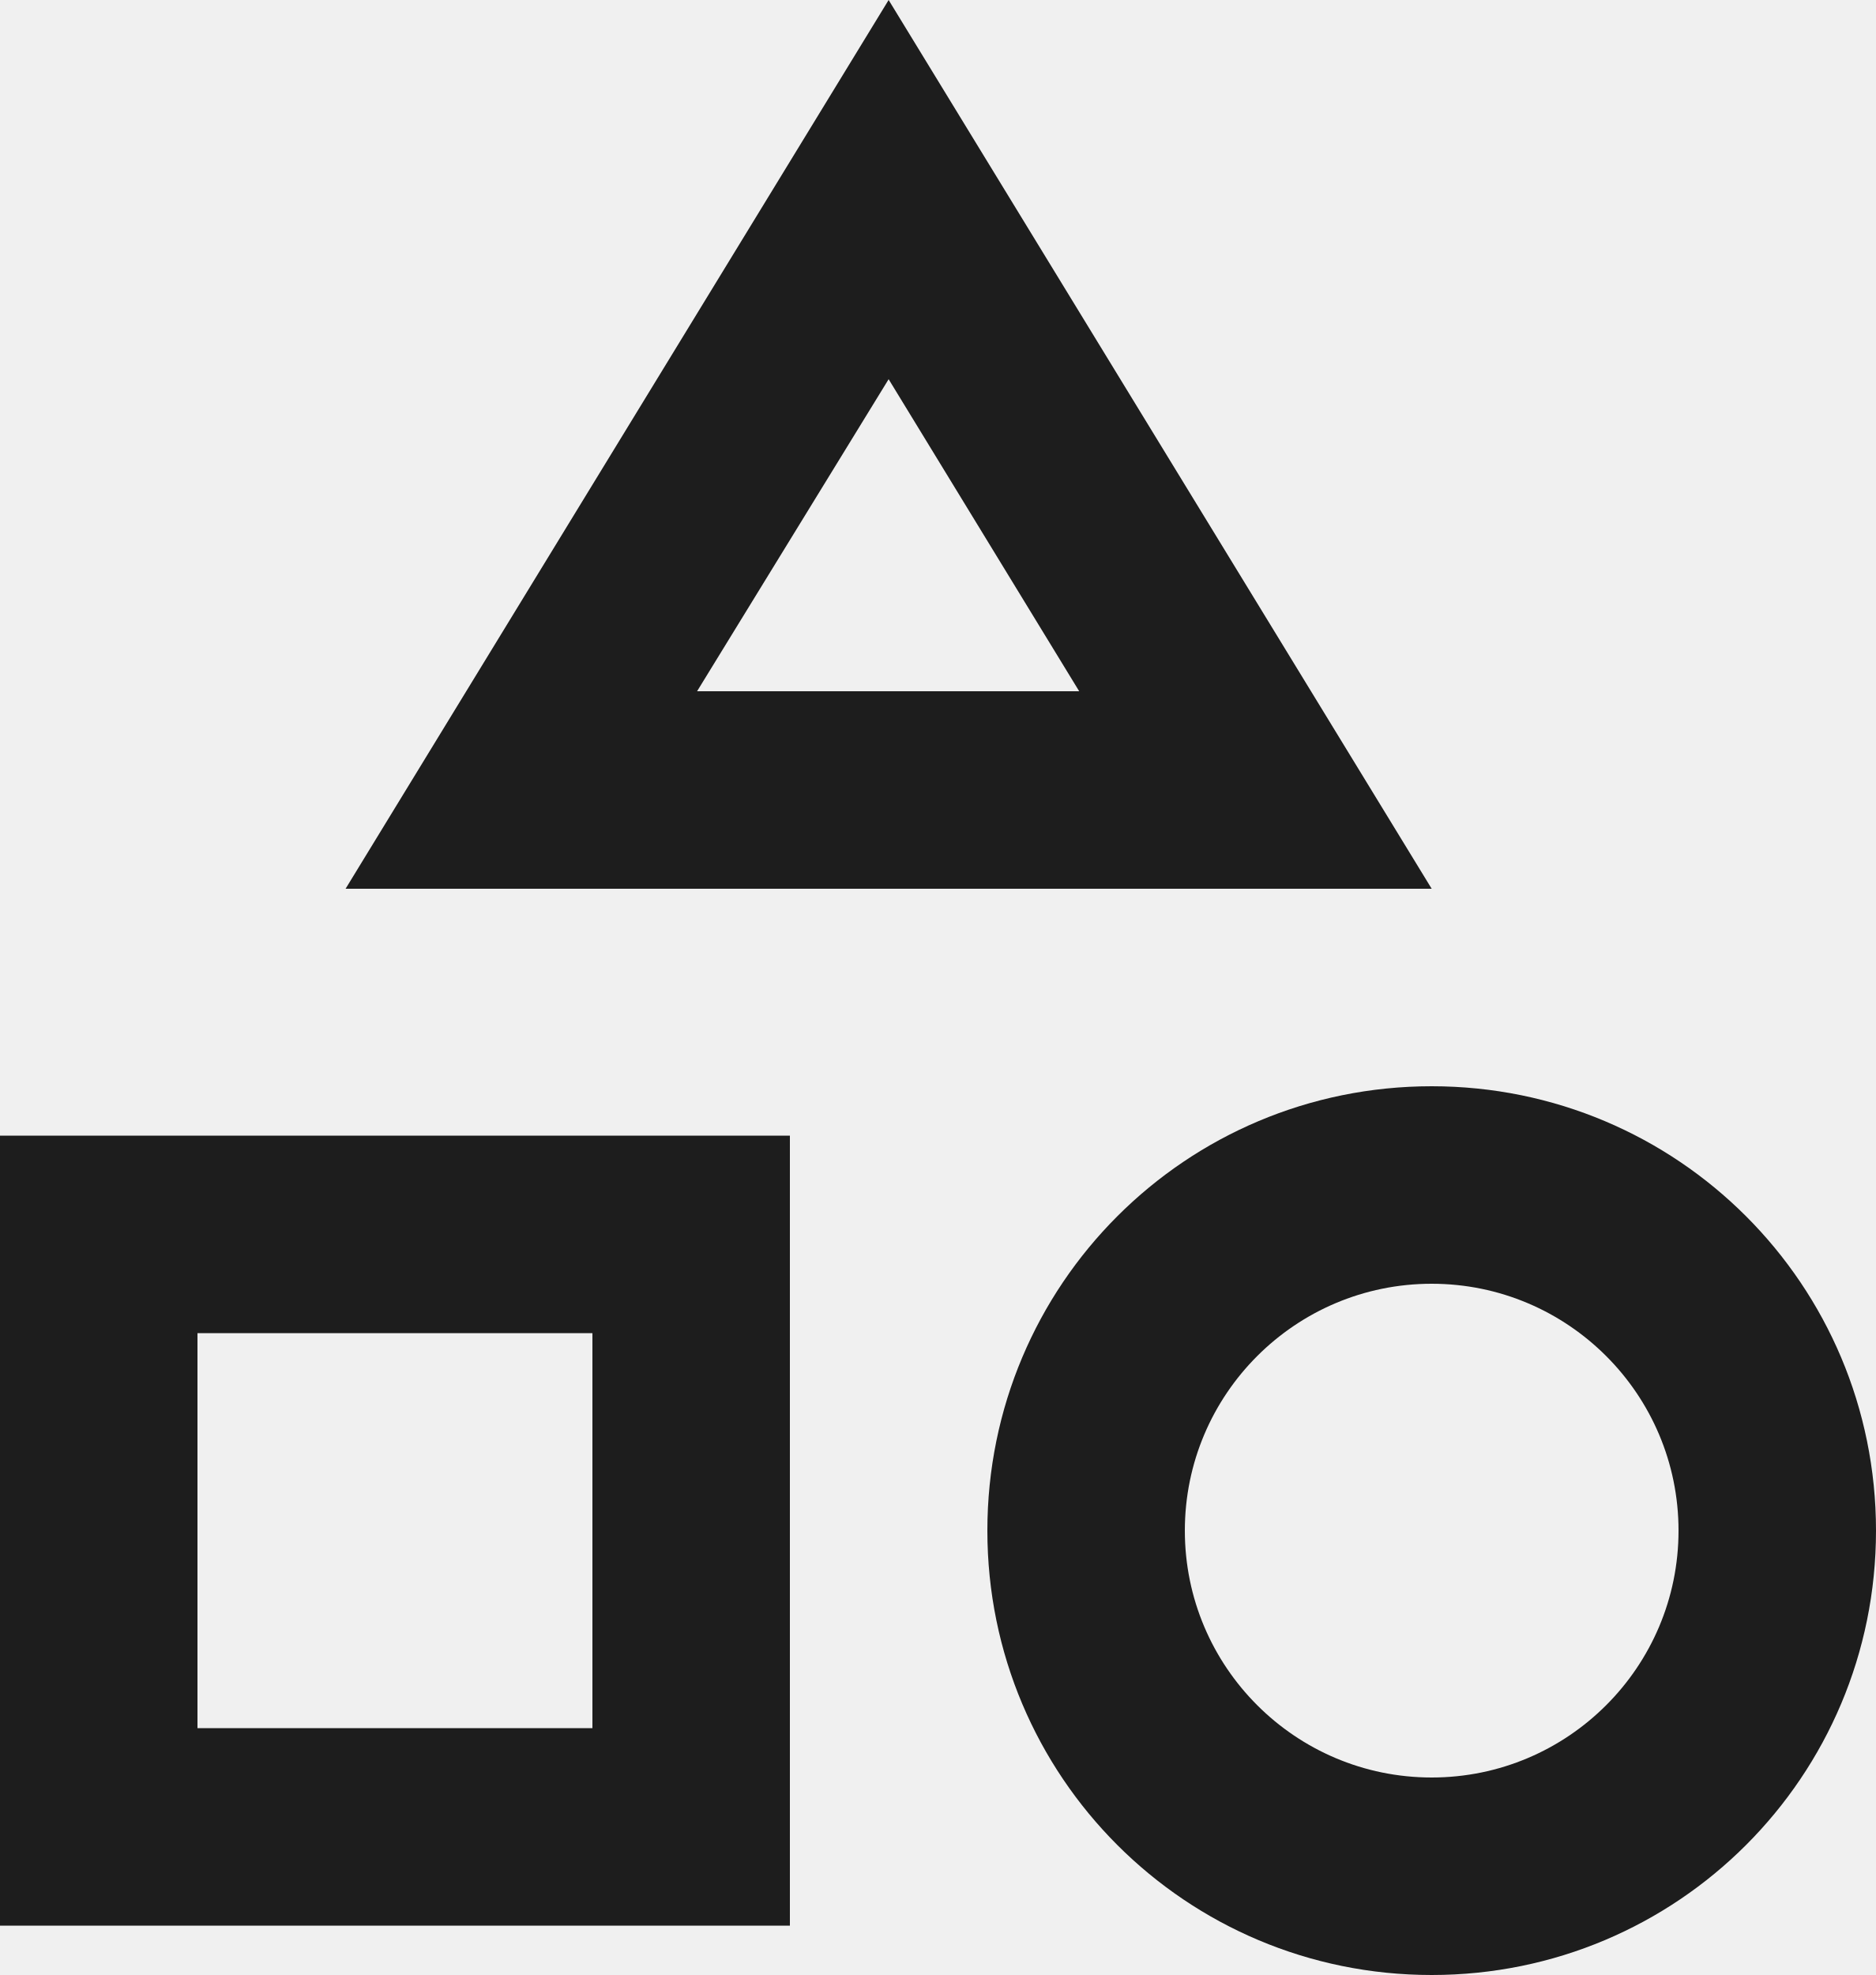
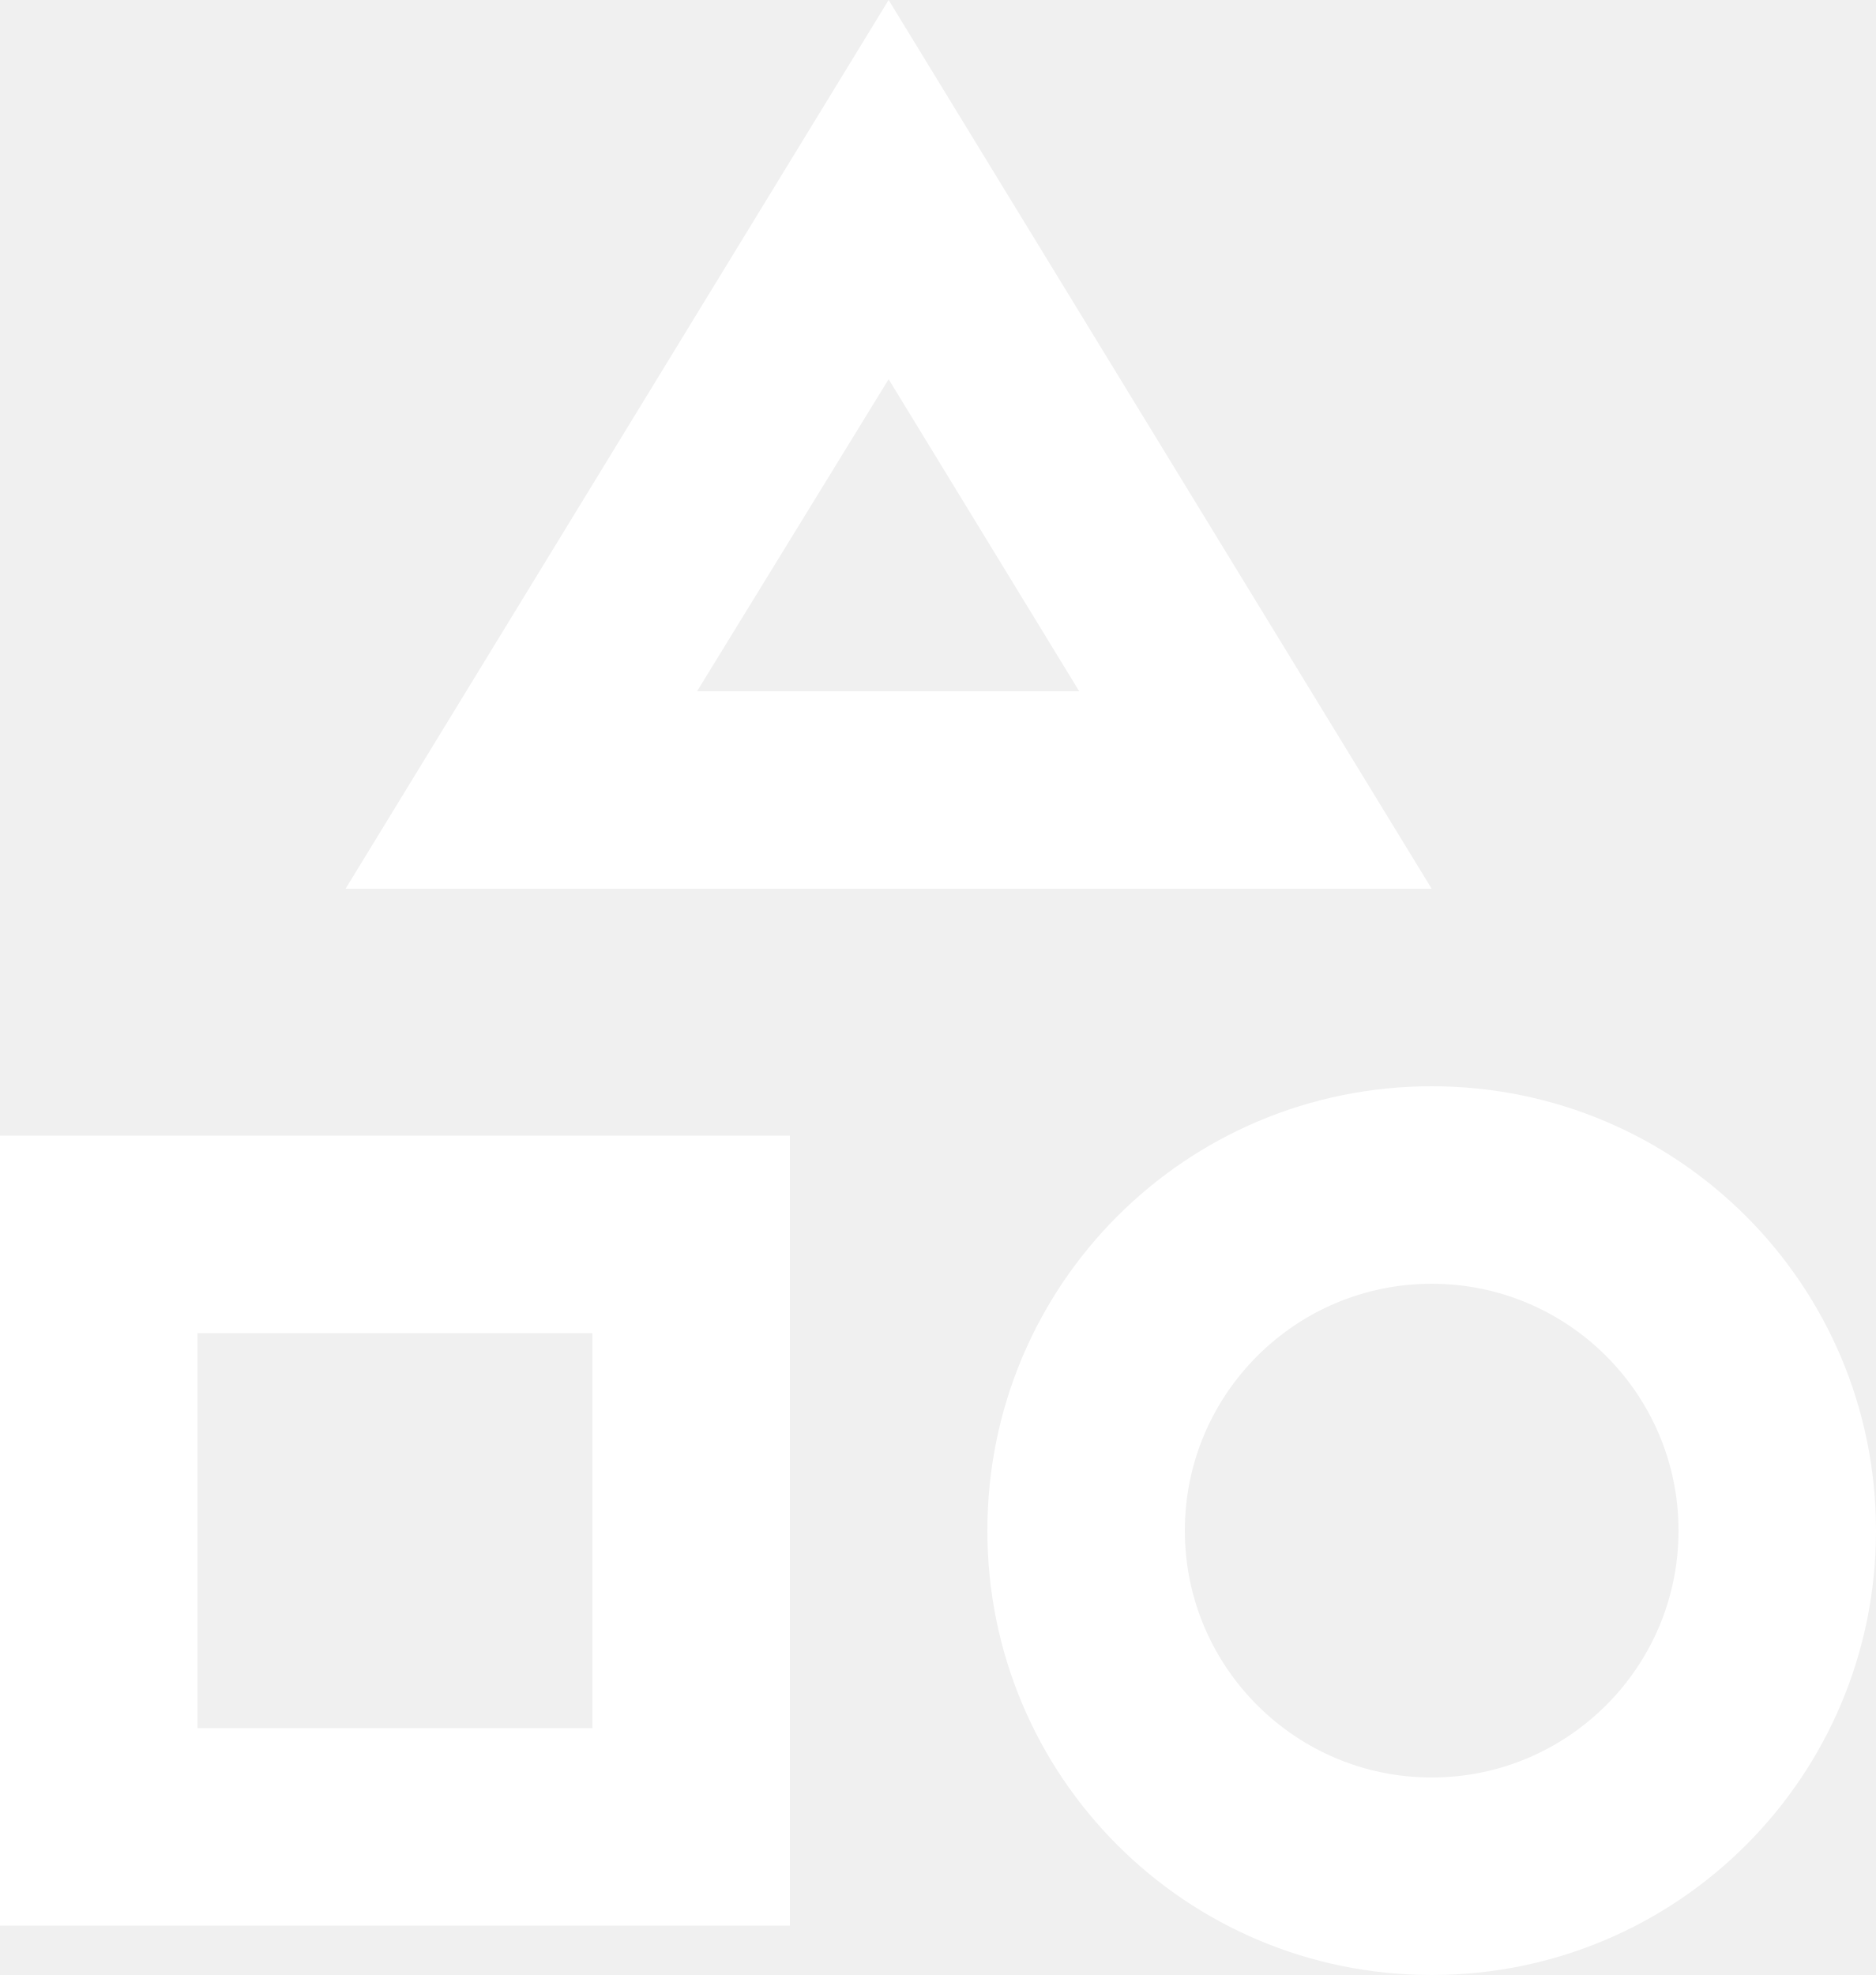
<svg xmlns="http://www.w3.org/2000/svg" width="19px" height="20px" viewBox="0 0 19 20" version="1.1">
  <g id="Icons" stroke="none" stroke-width="1" fill="none" fill-rule="evenodd">
    <g id="Outlined" transform="translate(-817, -3124)">
      <g id="Maps" transform="translate(100, 3068)">
        <g id="Outlined-/-Maps-/-category" transform="translate(714, 54)">
          <g>
            <polygon id="Path" points="0 0 24 0 24 24 0 24" />
-             <path d="M12,2 L6.5,11 L17.5,11 L12,2 Z M12,5.84 L13.93,9 L10.06,9 L12,5.84 Z M17.5,13 C15.01,13 13,15.01 13,17.5 C13,19.99 15.01,22 17.5,22 C19.99,22 22,19.99 22,17.5 C22,15.01 19.99,13 17.5,13 Z M17.5,20 C16.12,20 15,18.88 15,17.5 C15,16.12 16.12,15 17.5,15 C18.88,15 20,16.12 20,17.5 C20,18.88 18.88,20 17.5,20 Z M3,21.5 L11,21.5 L11,13.5 L3,13.5 L3,21.5 Z M5,15.5 L9,15.5 L9,19.5 L5,19.5 L5,15.5 Z" id="🔹-Icon-Color" fill="#1D1D1D" />
+             <path d="M12,2 L6.5,11 L17.5,11 L12,2 Z M12,5.84 L13.93,9 L10.06,9 L12,5.84 Z M17.5,13 C15.01,13 13,15.01 13,17.5 C13,19.99 15.01,22 17.5,22 C19.99,22 22,19.99 22,17.5 C22,15.01 19.99,13 17.5,13 Z M17.5,20 C16.12,20 15,18.88 15,17.5 C15,16.12 16.12,15 17.5,15 C18.88,15 20,16.12 20,17.5 C20,18.88 18.88,20 17.5,20 Z M3,21.5 L11,21.5 L11,13.5 L3,13.5 L3,21.5 Z M5,15.5 L9,15.5 L9,19.5 L5,19.5 L5,15.5 Z" id="🔹-Icon-Color" fill="#fff" />
          </g>
        </g>
      </g>
    </g>
  </g>
</svg>
